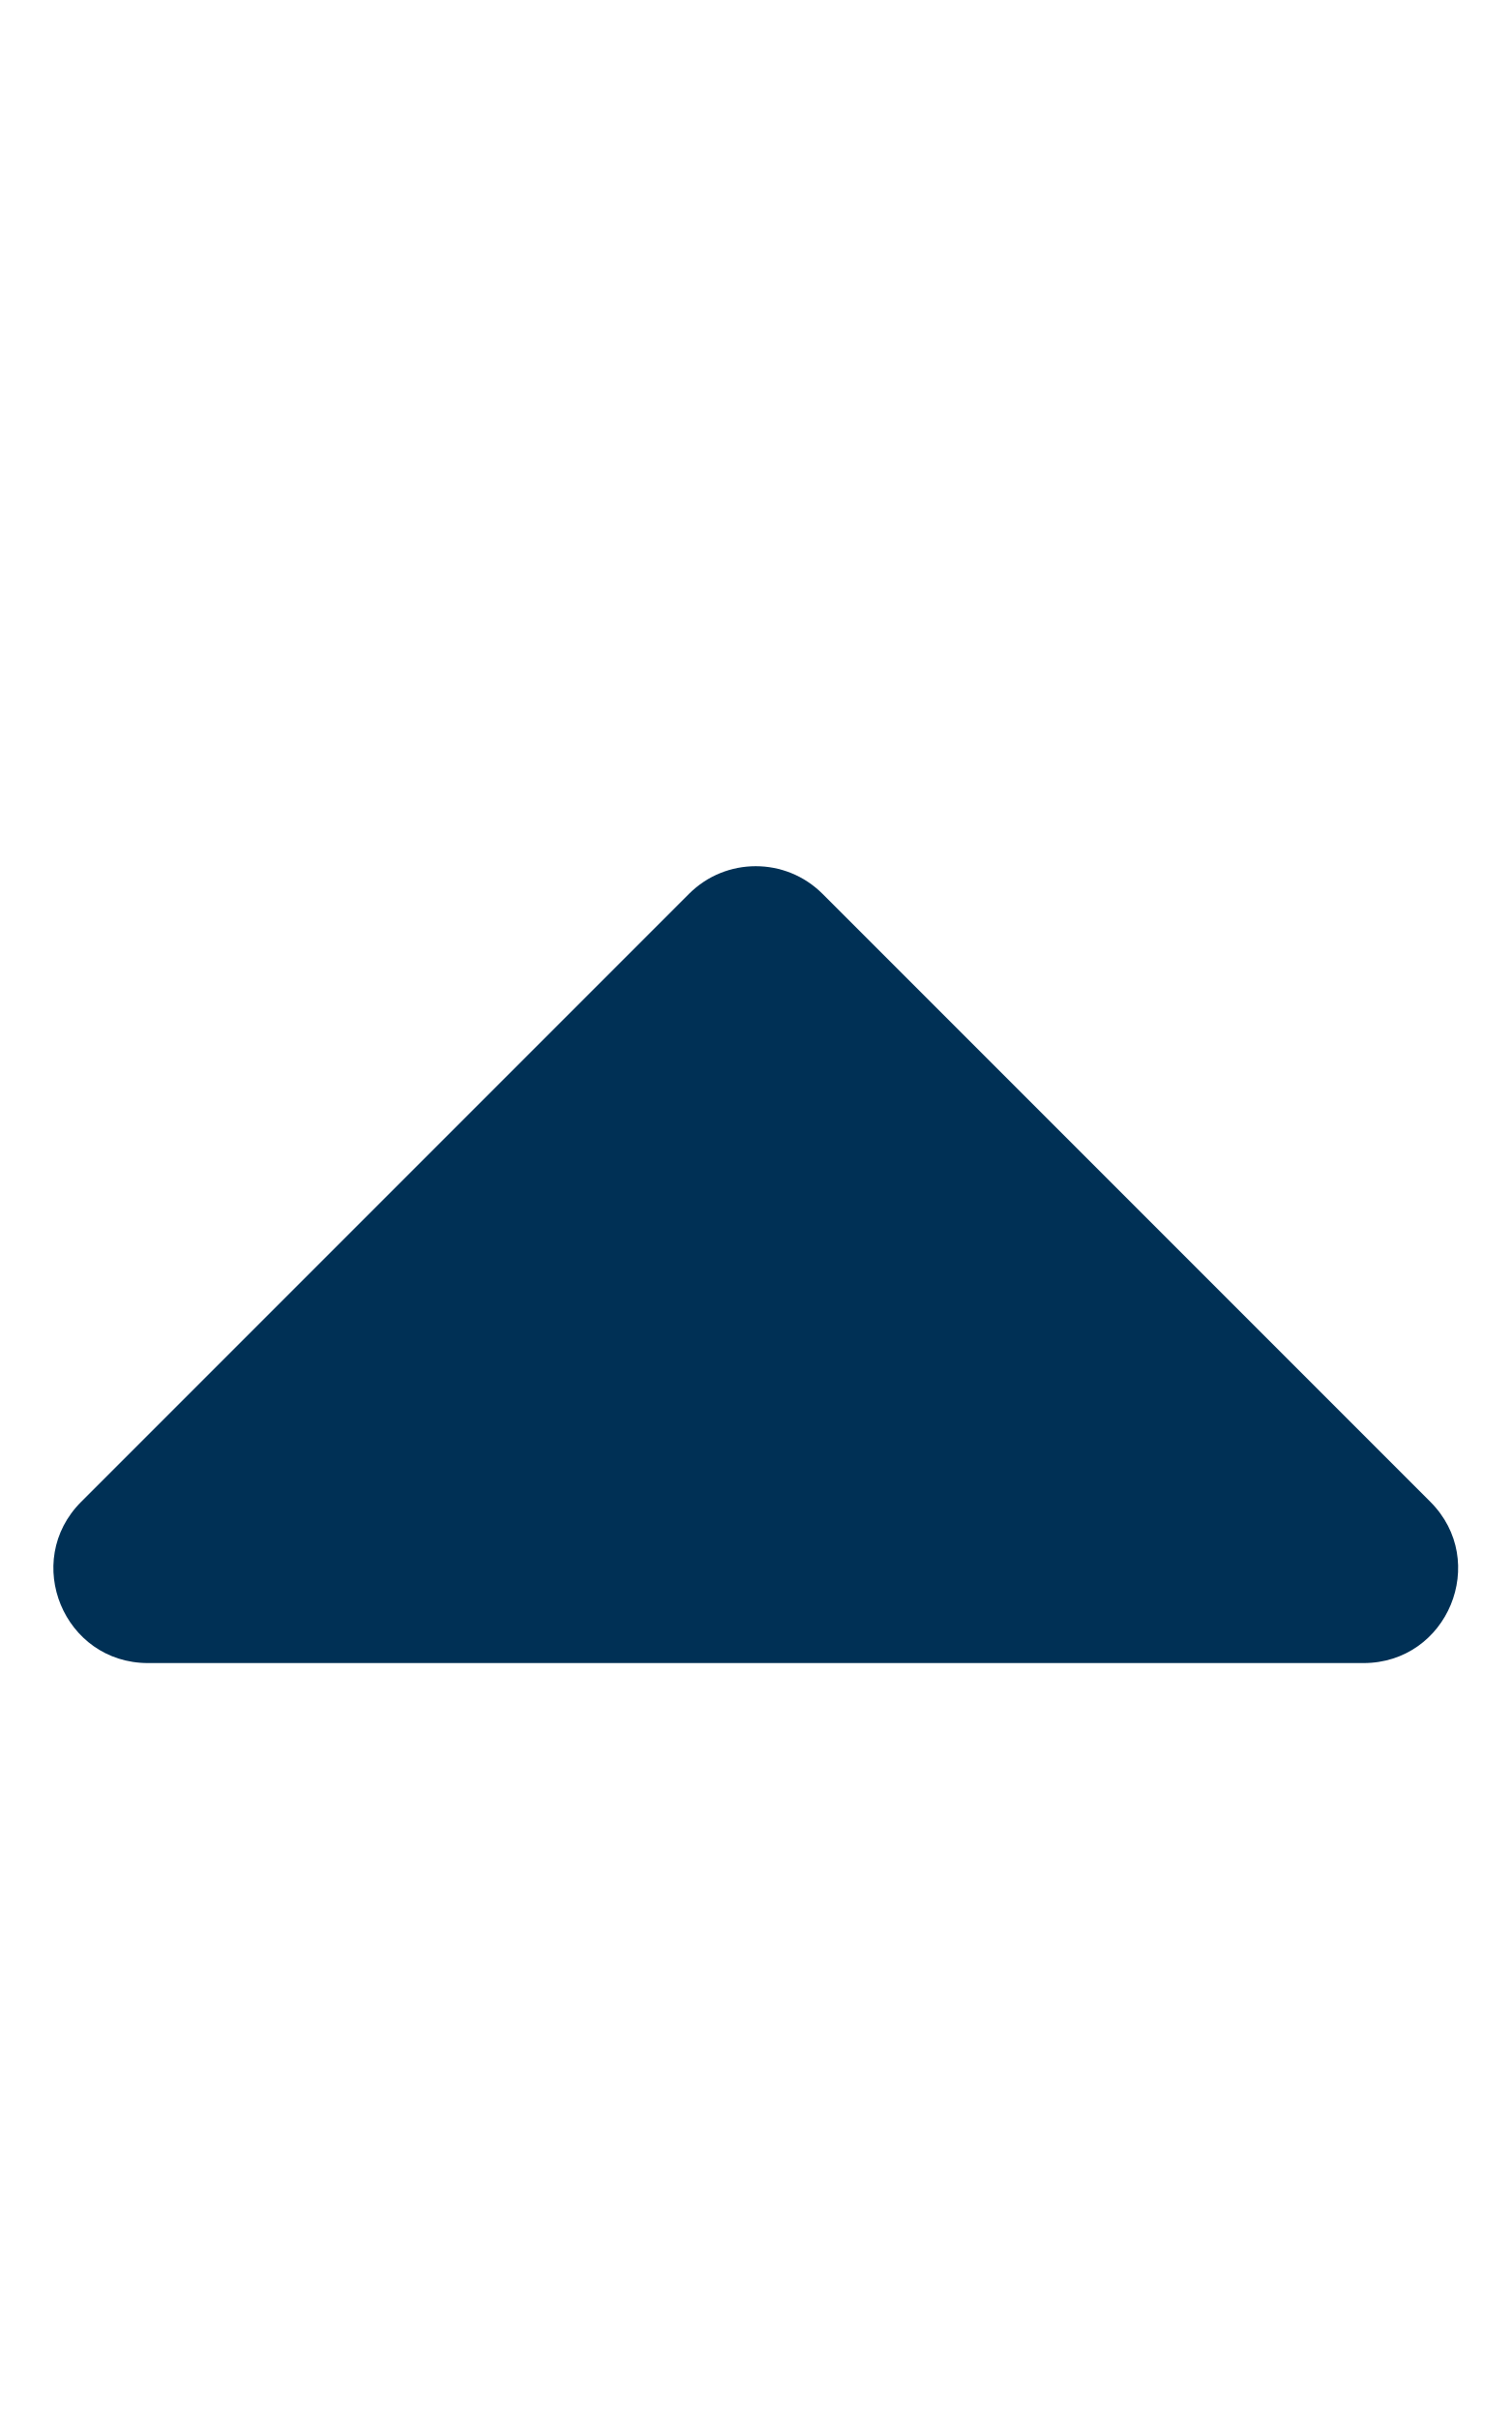
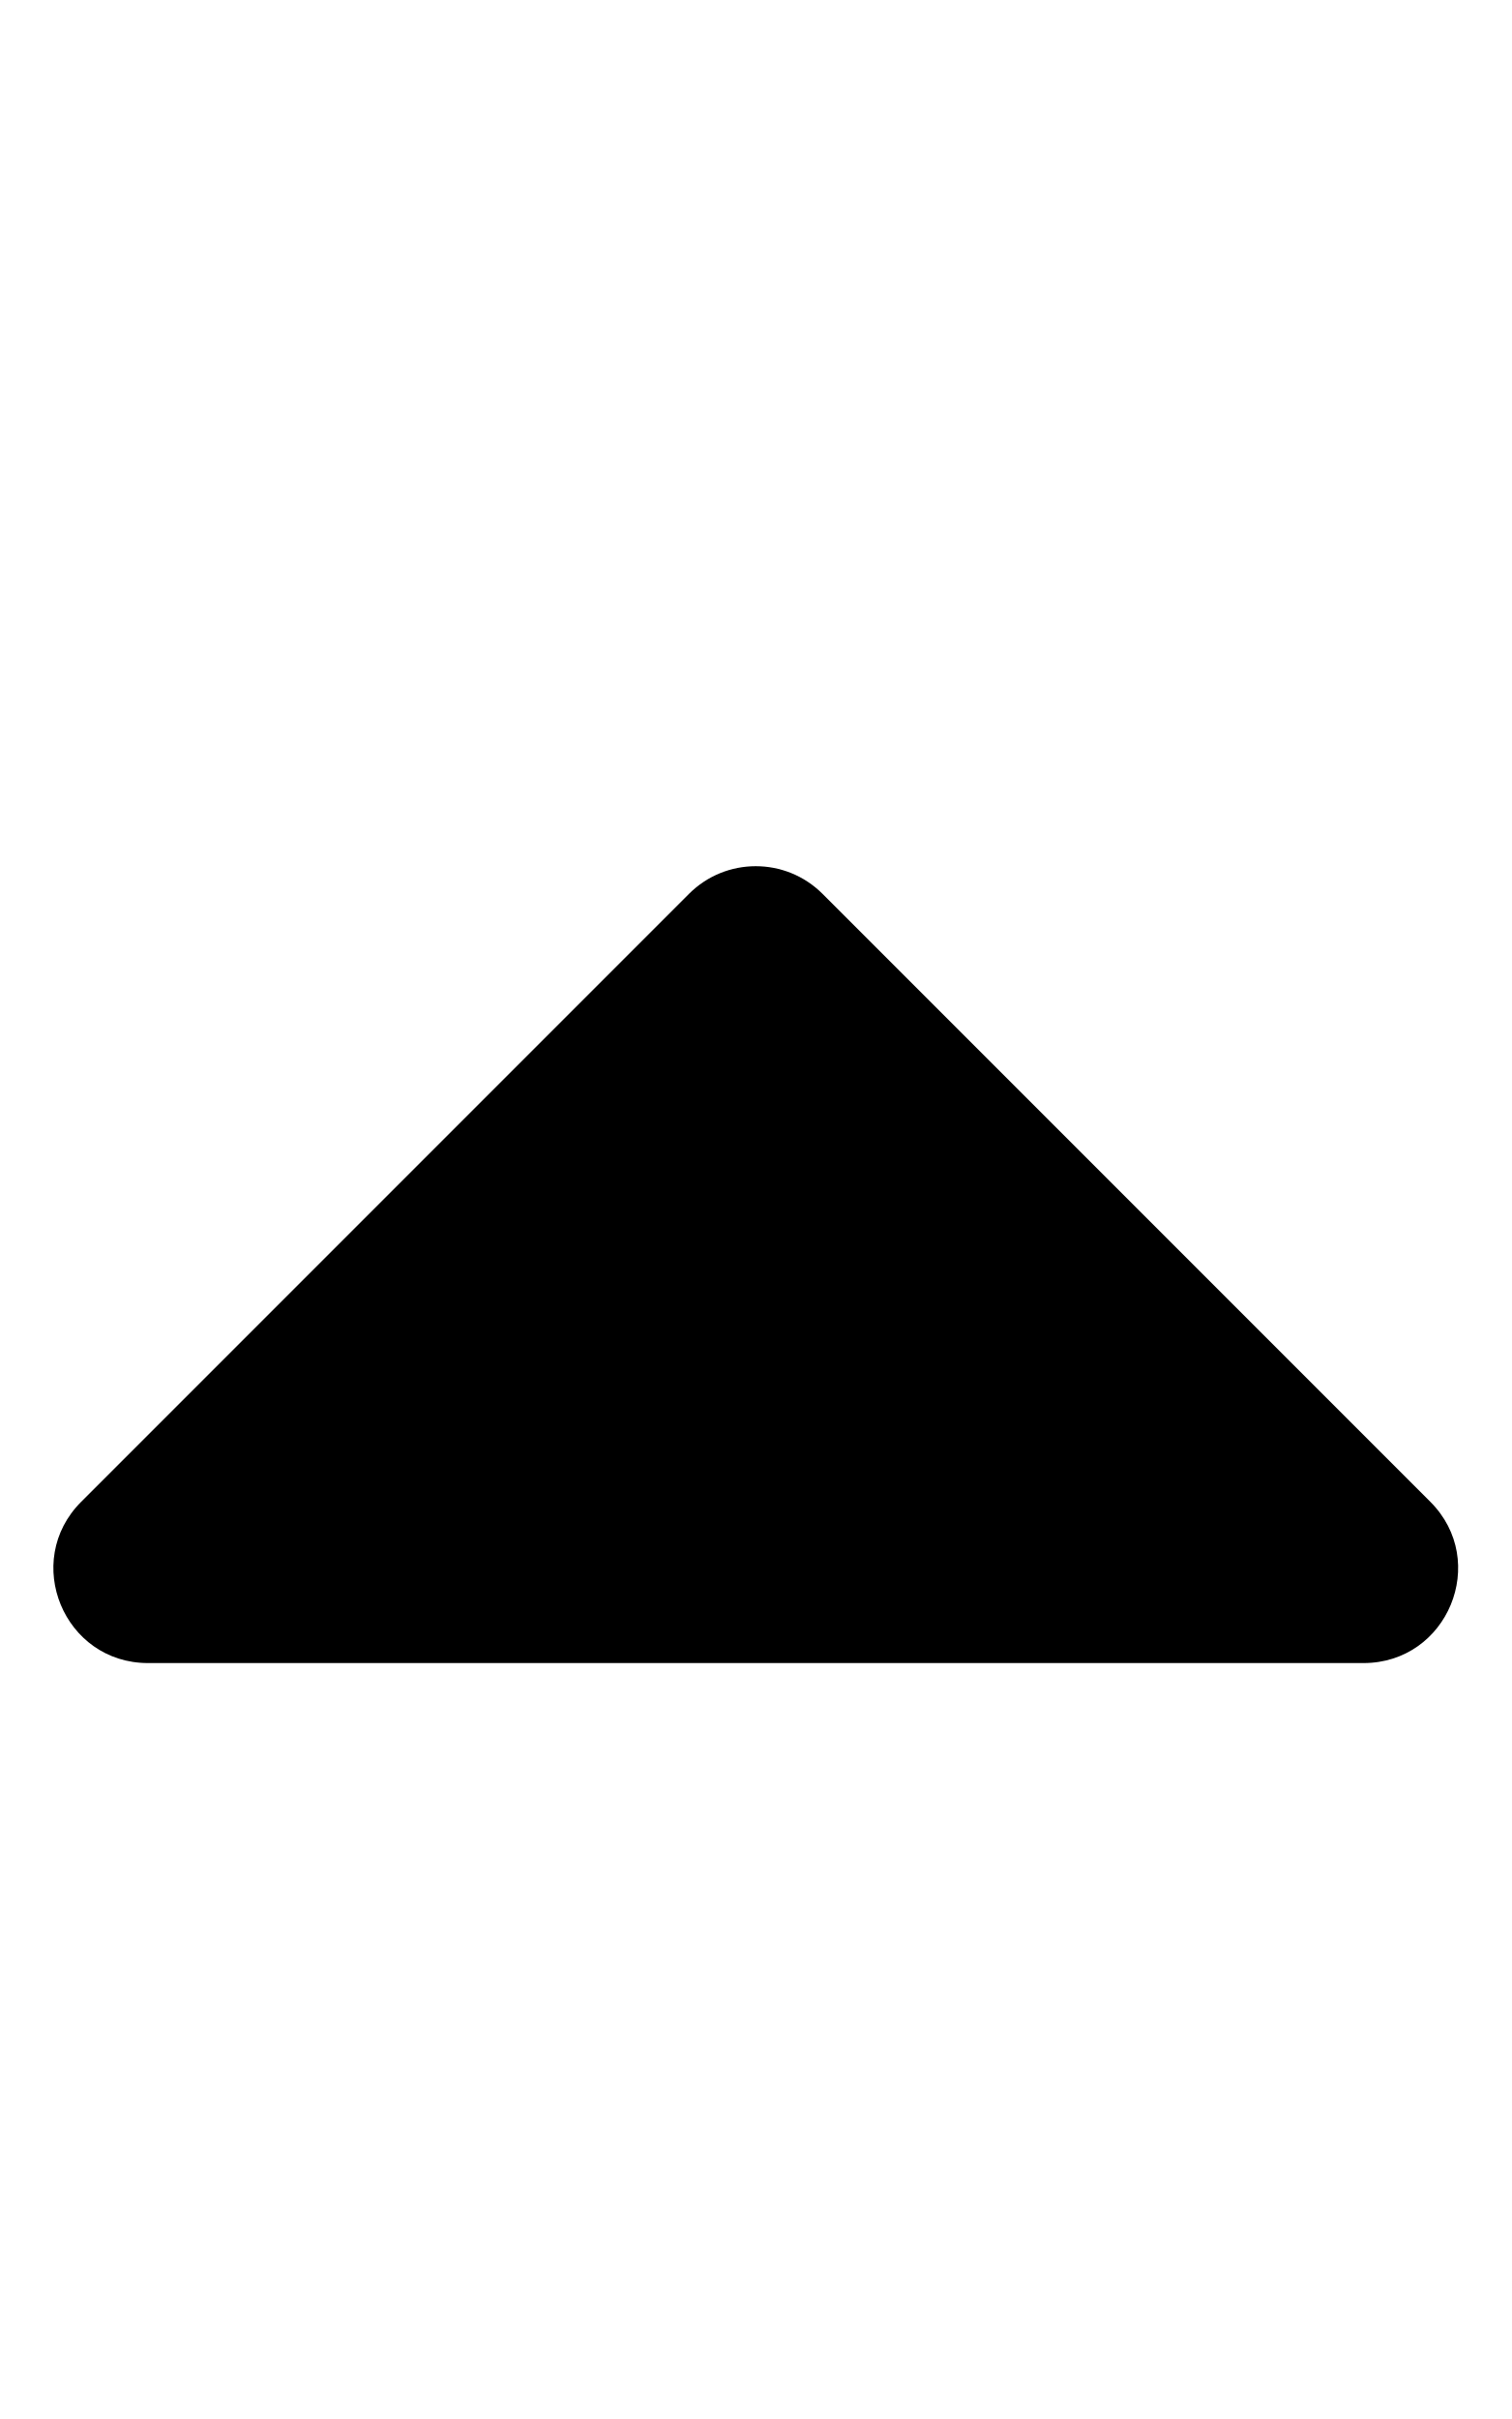
<svg xmlns="http://www.w3.org/2000/svg" aria-hidden="true" focusable="false" data-prefix="fas" data-icon="caret-up" class="svg-inline--fa fa-caret-up fa-w-10" role="img" viewBox="0 0 320 512">
-   <path fill="#003055" d="M288.662 352H31.338c-17.818 0-26.741-21.543-14.142-34.142l128.662-128.662c7.81-7.81 20.474-7.81 28.284 0l128.662 128.662c12.6 12.599 3.676 34.142-14.142 34.142z" />
+   <path fill="#000" d="M288.662 352H31.338c-17.818 0-26.741-21.543-14.142-34.142l128.662-128.662c7.81-7.81 20.474-7.81 28.284 0l128.662 128.662c12.6 12.599 3.676 34.142-14.142 34.142z" />
</svg>
